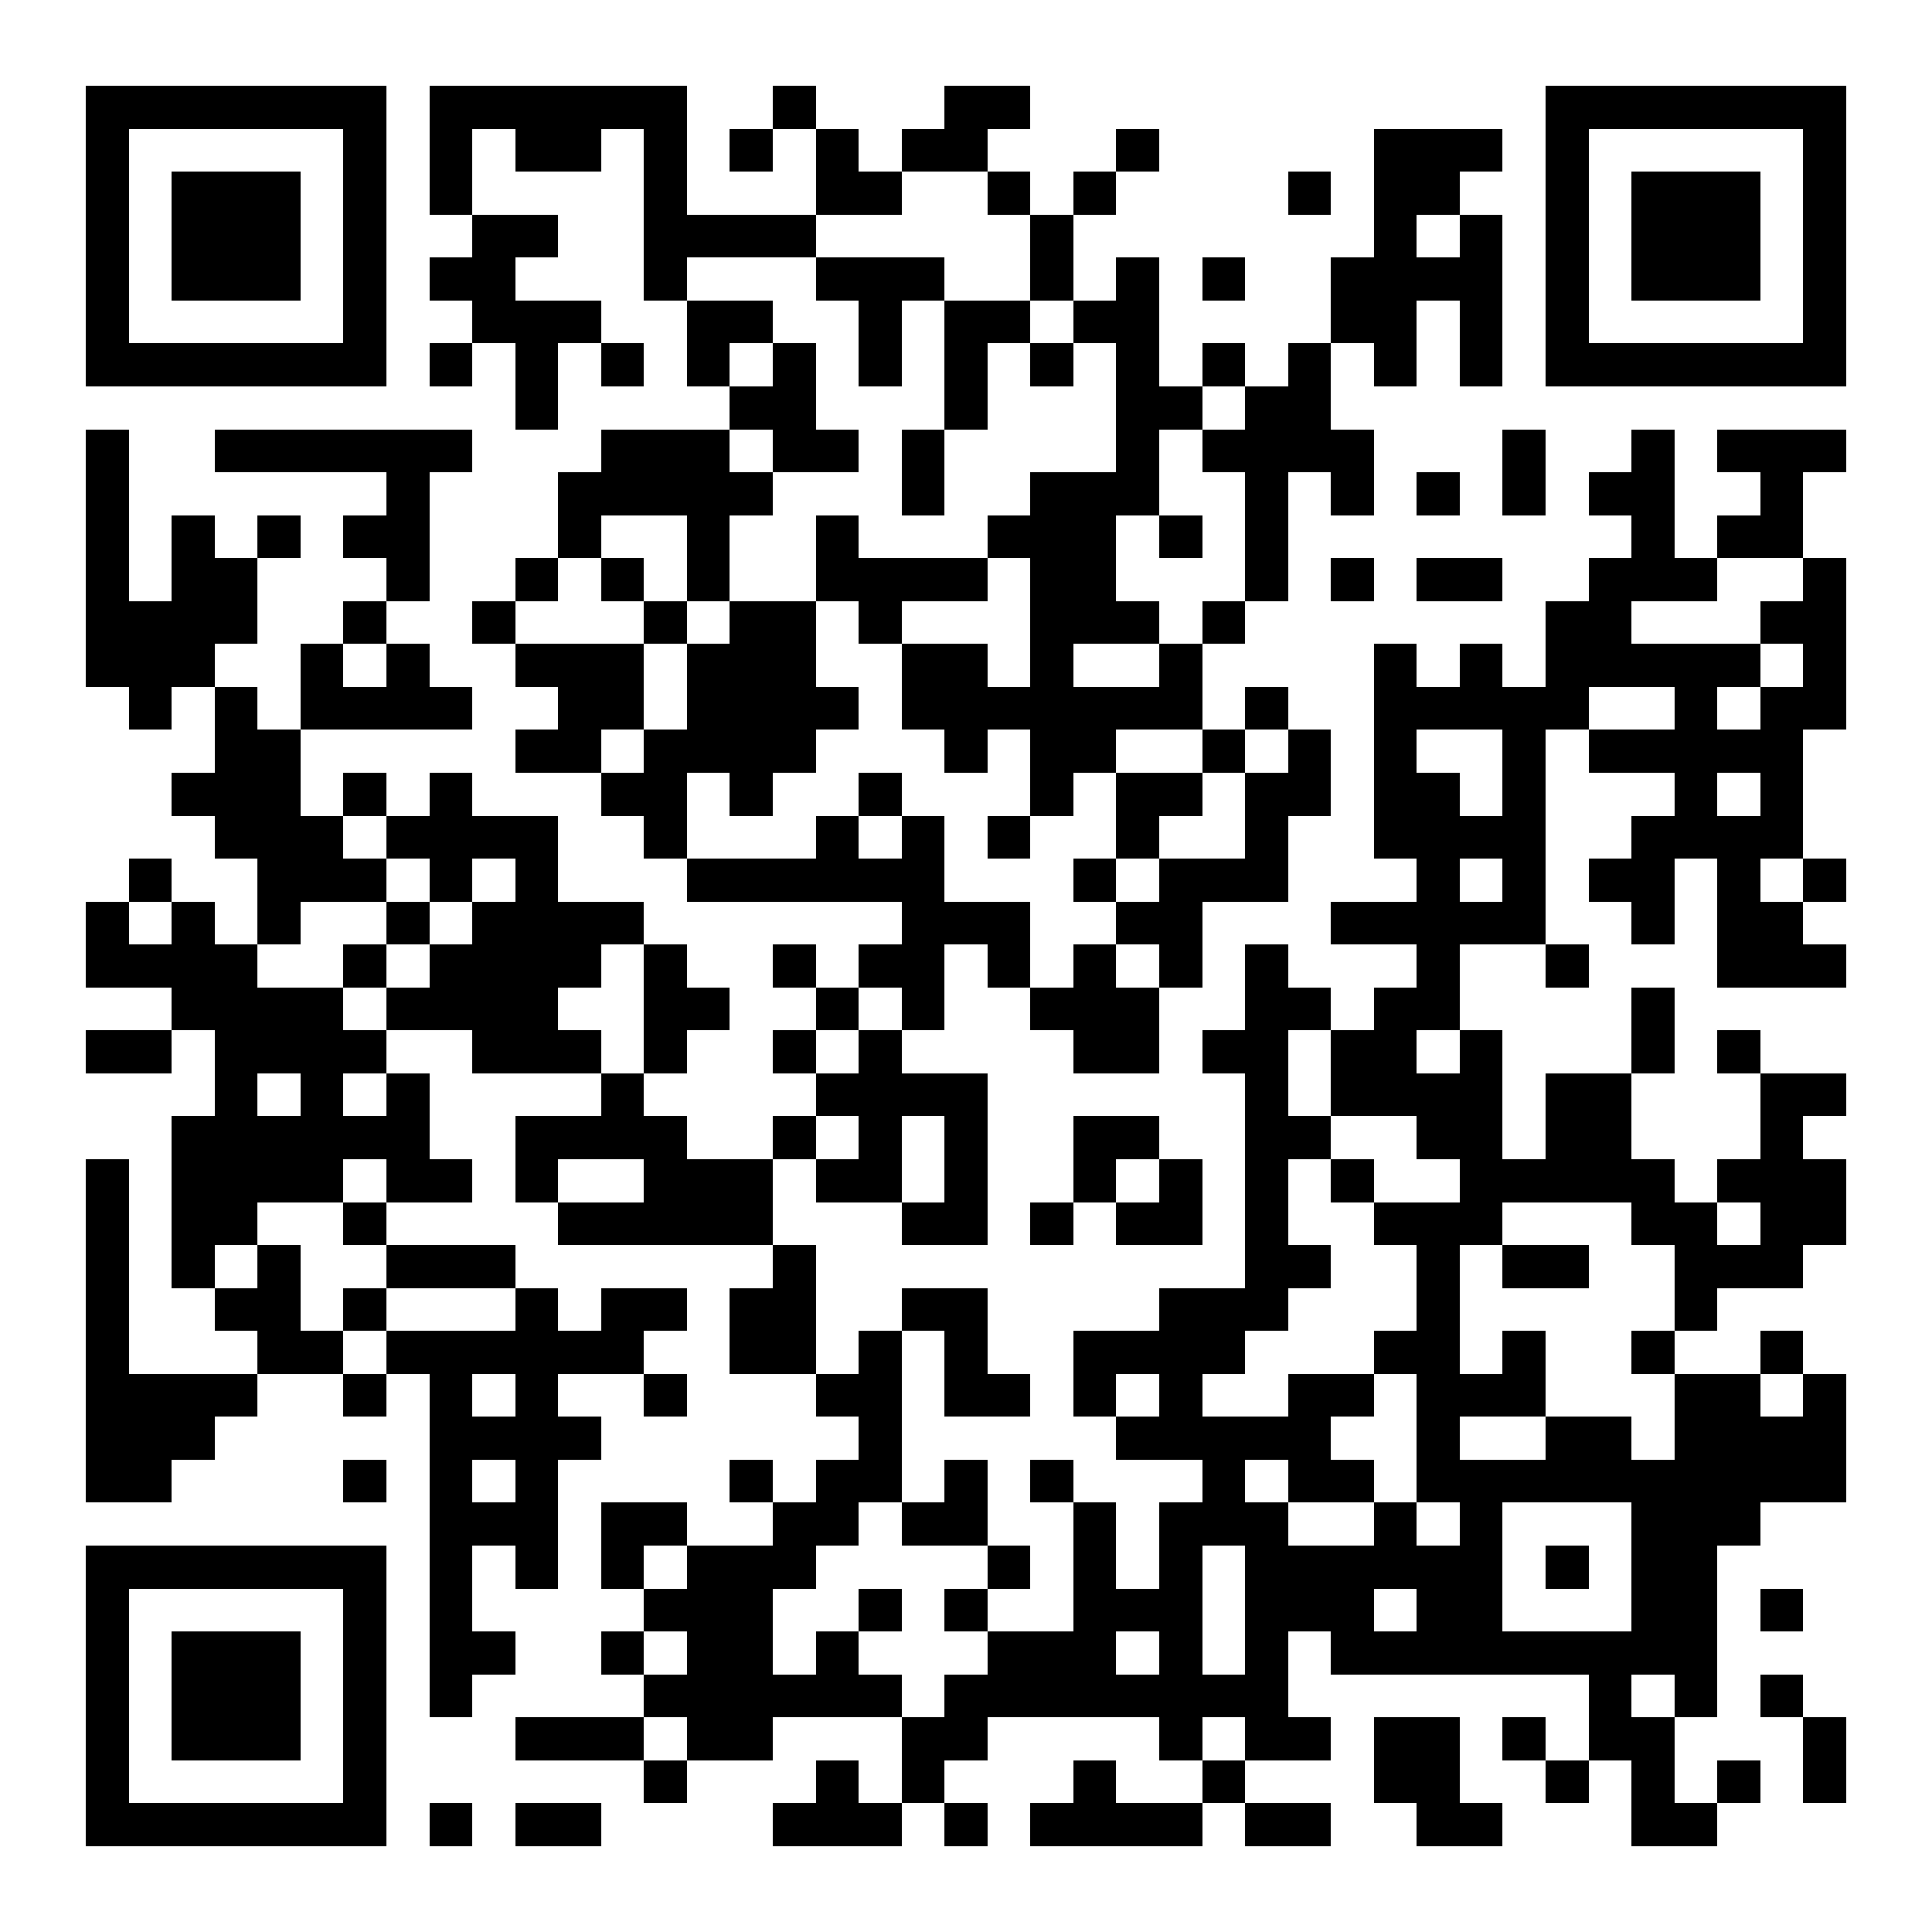
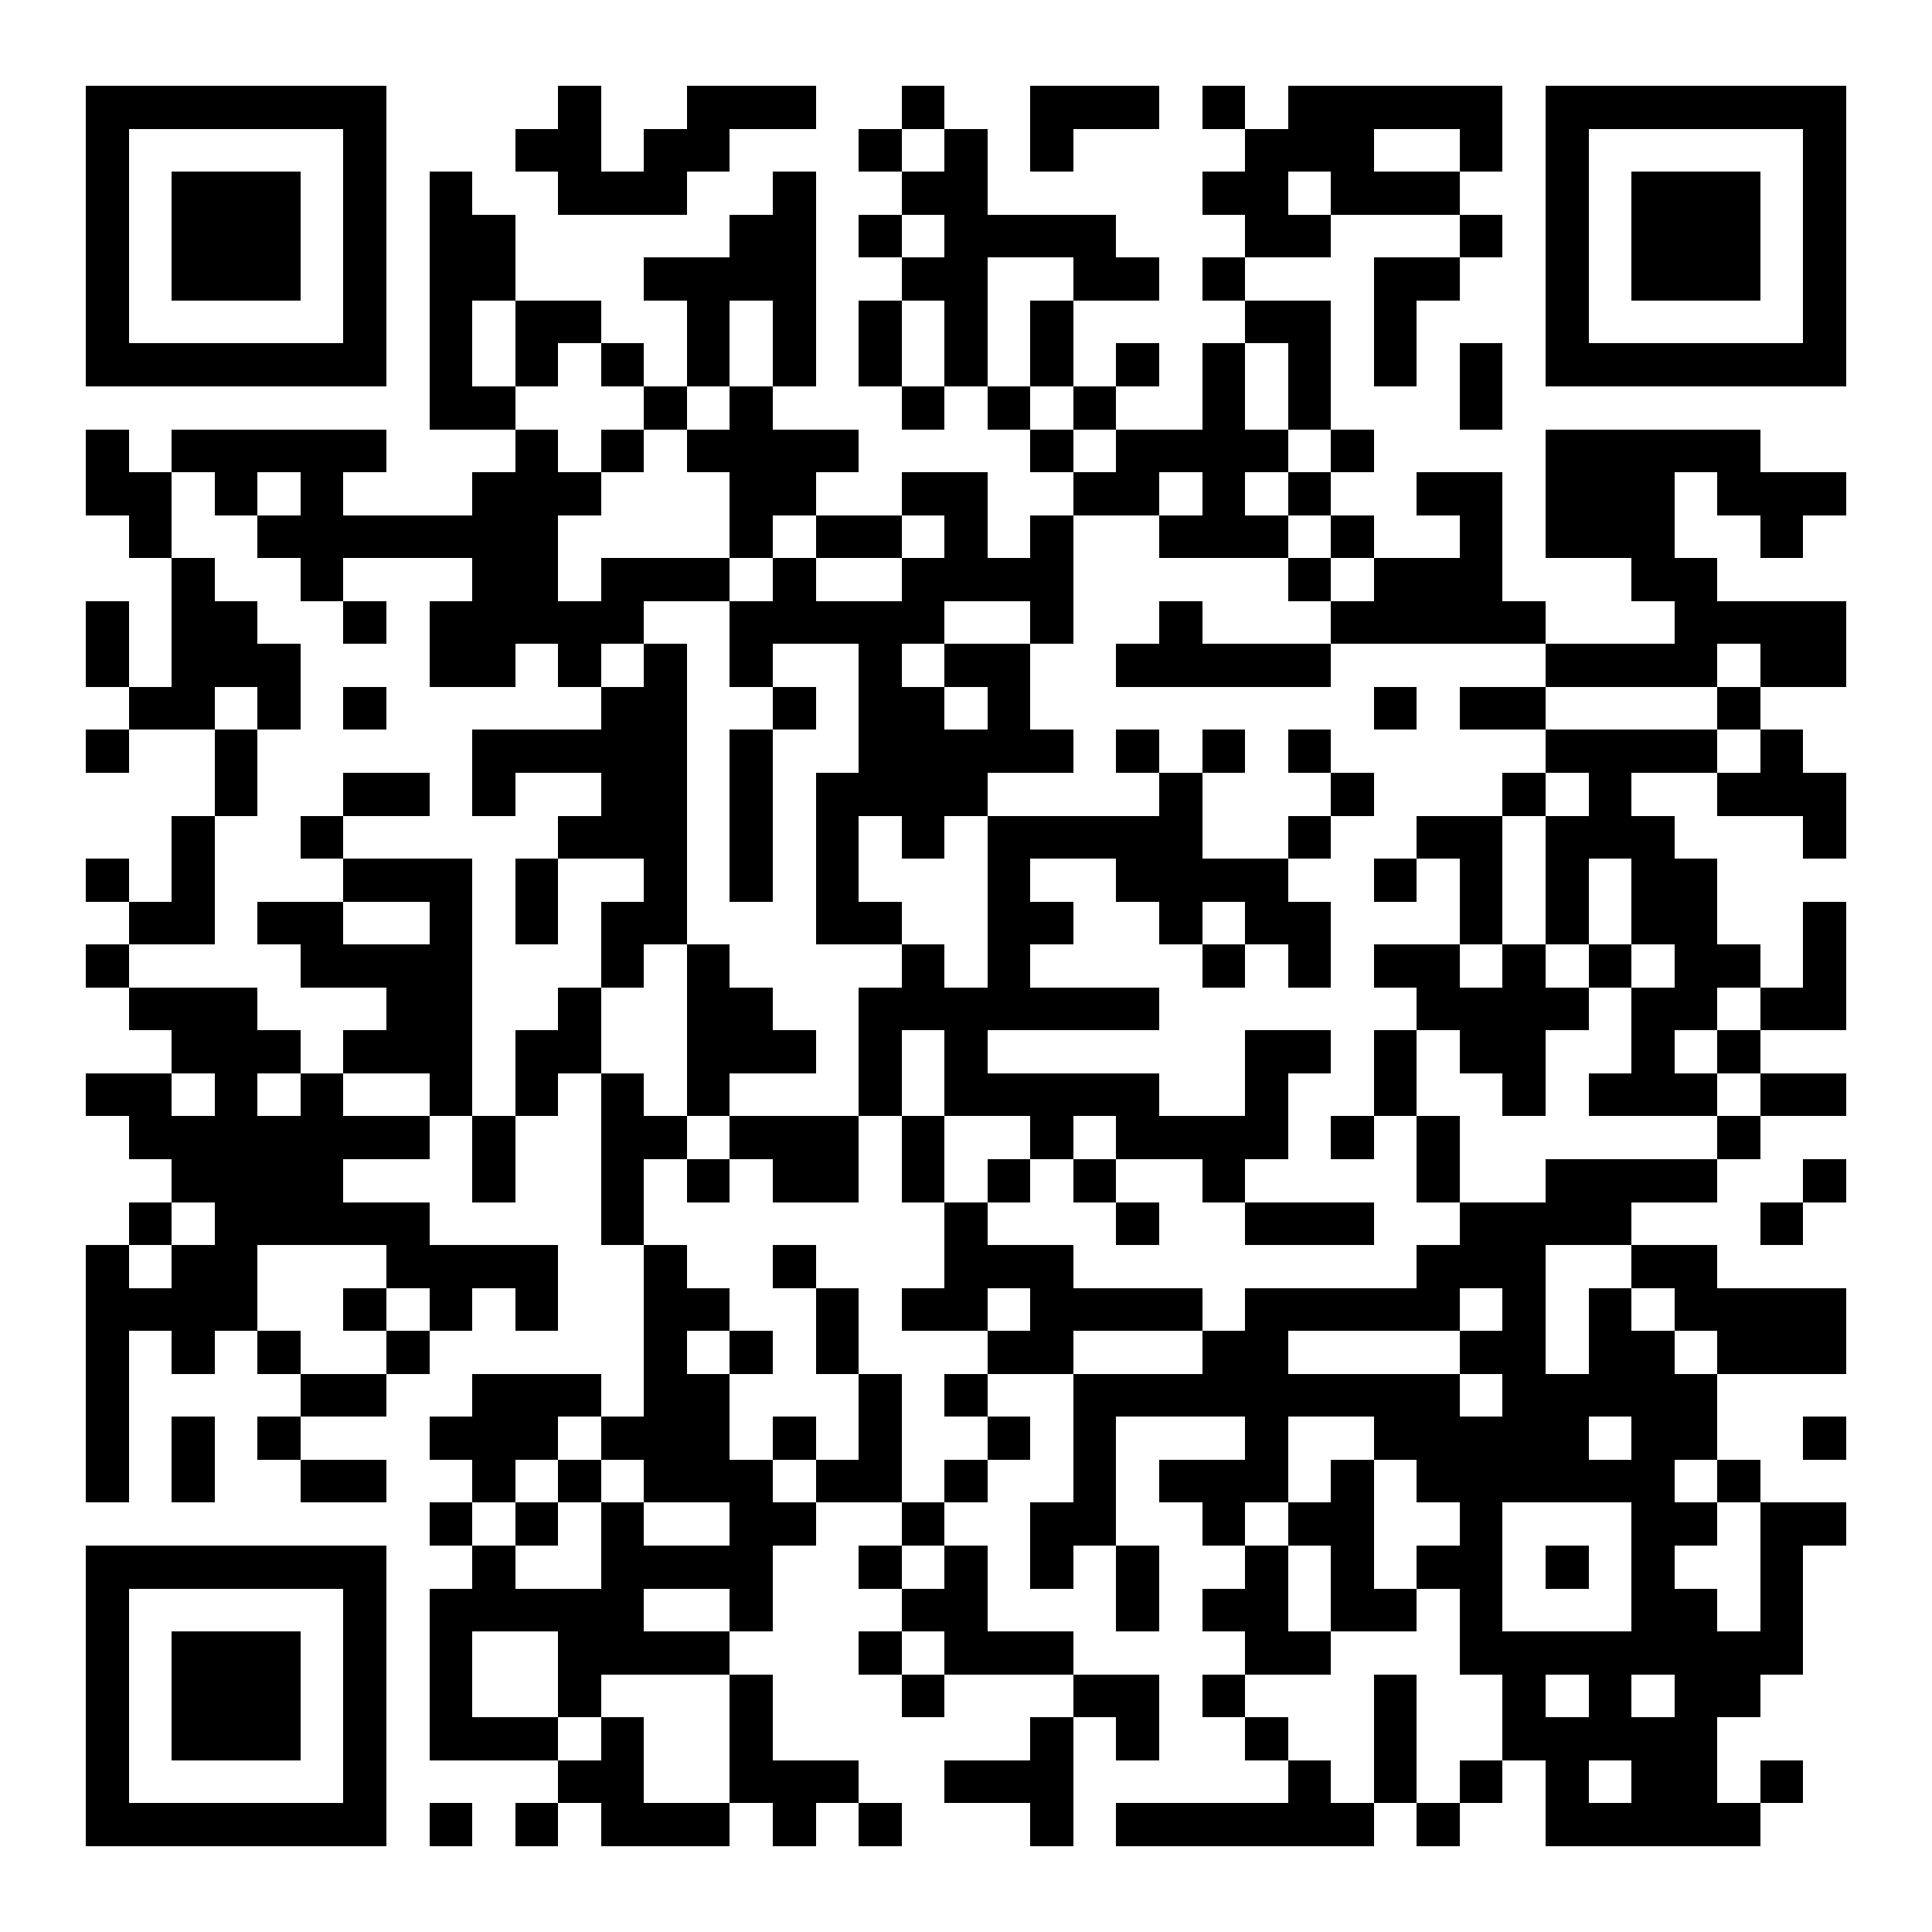
<svg xmlns="http://www.w3.org/2000/svg" viewBox="0 0 45 45" shape-rendering="crispEdges">
  <rect width="45" height="45" fill="#fff" />
-   <path d="M2,2h1v1h-1zM3,2h1v1h-1zM4,2h1v1h-1zM5,2h1v1h-1zM6,2h1v1h-1zM7,2h1v1h-1zM8,2h1v1h-1zM10,2h1v1h-1zM11,2h1v1h-1zM12,2h1v1h-1zM13,2h1v1h-1zM14,2h1v1h-1zM15,2h1v1h-1zM18,2h1v1h-1zM22,2h1v1h-1zM23,2h1v1h-1zM36,2h1v1h-1zM37,2h1v1h-1zM38,2h1v1h-1zM39,2h1v1h-1zM40,2h1v1h-1zM41,2h1v1h-1zM42,2h1v1h-1zM2,3h1v1h-1zM8,3h1v1h-1zM10,3h1v1h-1zM12,3h1v1h-1zM13,3h1v1h-1zM15,3h1v1h-1zM17,3h1v1h-1zM19,3h1v1h-1zM21,3h1v1h-1zM22,3h1v1h-1zM26,3h1v1h-1zM32,3h1v1h-1zM33,3h1v1h-1zM34,3h1v1h-1zM36,3h1v1h-1zM42,3h1v1h-1zM2,4h1v1h-1zM4,4h1v1h-1zM5,4h1v1h-1zM6,4h1v1h-1zM8,4h1v1h-1zM10,4h1v1h-1zM15,4h1v1h-1zM19,4h1v1h-1zM20,4h1v1h-1zM23,4h1v1h-1zM25,4h1v1h-1zM30,4h1v1h-1zM32,4h1v1h-1zM33,4h1v1h-1zM36,4h1v1h-1zM38,4h1v1h-1zM39,4h1v1h-1zM40,4h1v1h-1zM42,4h1v1h-1zM2,5h1v1h-1zM4,5h1v1h-1zM5,5h1v1h-1zM6,5h1v1h-1zM8,5h1v1h-1zM11,5h1v1h-1zM12,5h1v1h-1zM15,5h1v1h-1zM16,5h1v1h-1zM17,5h1v1h-1zM18,5h1v1h-1zM24,5h1v1h-1zM32,5h1v1h-1zM34,5h1v1h-1zM36,5h1v1h-1zM38,5h1v1h-1zM39,5h1v1h-1zM40,5h1v1h-1zM42,5h1v1h-1zM2,6h1v1h-1zM4,6h1v1h-1zM5,6h1v1h-1zM6,6h1v1h-1zM8,6h1v1h-1zM10,6h1v1h-1zM11,6h1v1h-1zM15,6h1v1h-1zM19,6h1v1h-1zM20,6h1v1h-1zM21,6h1v1h-1zM24,6h1v1h-1zM26,6h1v1h-1zM28,6h1v1h-1zM31,6h1v1h-1zM32,6h1v1h-1zM33,6h1v1h-1zM34,6h1v1h-1zM36,6h1v1h-1zM38,6h1v1h-1zM39,6h1v1h-1zM40,6h1v1h-1zM42,6h1v1h-1zM2,7h1v1h-1zM8,7h1v1h-1zM11,7h1v1h-1zM12,7h1v1h-1zM13,7h1v1h-1zM16,7h1v1h-1zM17,7h1v1h-1zM20,7h1v1h-1zM22,7h1v1h-1zM23,7h1v1h-1zM25,7h1v1h-1zM26,7h1v1h-1zM31,7h1v1h-1zM32,7h1v1h-1zM34,7h1v1h-1zM36,7h1v1h-1zM42,7h1v1h-1zM2,8h1v1h-1zM3,8h1v1h-1zM4,8h1v1h-1zM5,8h1v1h-1zM6,8h1v1h-1zM7,8h1v1h-1zM8,8h1v1h-1zM10,8h1v1h-1zM12,8h1v1h-1zM14,8h1v1h-1zM16,8h1v1h-1zM18,8h1v1h-1zM20,8h1v1h-1zM22,8h1v1h-1zM24,8h1v1h-1zM26,8h1v1h-1zM28,8h1v1h-1zM30,8h1v1h-1zM32,8h1v1h-1zM34,8h1v1h-1zM36,8h1v1h-1zM37,8h1v1h-1zM38,8h1v1h-1zM39,8h1v1h-1zM40,8h1v1h-1zM41,8h1v1h-1zM42,8h1v1h-1zM12,9h1v1h-1zM17,9h1v1h-1zM18,9h1v1h-1zM22,9h1v1h-1zM26,9h1v1h-1zM27,9h1v1h-1zM29,9h1v1h-1zM30,9h1v1h-1zM2,10h1v1h-1zM5,10h1v1h-1zM6,10h1v1h-1zM7,10h1v1h-1zM8,10h1v1h-1zM9,10h1v1h-1zM10,10h1v1h-1zM14,10h1v1h-1zM15,10h1v1h-1zM16,10h1v1h-1zM18,10h1v1h-1zM19,10h1v1h-1zM21,10h1v1h-1zM26,10h1v1h-1zM28,10h1v1h-1zM29,10h1v1h-1zM30,10h1v1h-1zM31,10h1v1h-1zM35,10h1v1h-1zM38,10h1v1h-1zM40,10h1v1h-1zM41,10h1v1h-1zM42,10h1v1h-1zM2,11h1v1h-1zM9,11h1v1h-1zM13,11h1v1h-1zM14,11h1v1h-1zM15,11h1v1h-1zM16,11h1v1h-1zM17,11h1v1h-1zM21,11h1v1h-1zM24,11h1v1h-1zM25,11h1v1h-1zM26,11h1v1h-1zM29,11h1v1h-1zM31,11h1v1h-1zM33,11h1v1h-1zM35,11h1v1h-1zM37,11h1v1h-1zM38,11h1v1h-1zM41,11h1v1h-1zM2,12h1v1h-1zM4,12h1v1h-1zM6,12h1v1h-1zM8,12h1v1h-1zM9,12h1v1h-1zM13,12h1v1h-1zM16,12h1v1h-1zM19,12h1v1h-1zM23,12h1v1h-1zM24,12h1v1h-1zM25,12h1v1h-1zM27,12h1v1h-1zM29,12h1v1h-1zM38,12h1v1h-1zM40,12h1v1h-1zM41,12h1v1h-1zM2,13h1v1h-1zM4,13h1v1h-1zM5,13h1v1h-1zM9,13h1v1h-1zM12,13h1v1h-1zM14,13h1v1h-1zM16,13h1v1h-1zM19,13h1v1h-1zM20,13h1v1h-1zM21,13h1v1h-1zM22,13h1v1h-1zM24,13h1v1h-1zM25,13h1v1h-1zM29,13h1v1h-1zM31,13h1v1h-1zM33,13h1v1h-1zM34,13h1v1h-1zM37,13h1v1h-1zM38,13h1v1h-1zM39,13h1v1h-1zM42,13h1v1h-1zM2,14h1v1h-1zM3,14h1v1h-1zM4,14h1v1h-1zM5,14h1v1h-1zM8,14h1v1h-1zM11,14h1v1h-1zM15,14h1v1h-1zM17,14h1v1h-1zM18,14h1v1h-1zM20,14h1v1h-1zM24,14h1v1h-1zM25,14h1v1h-1zM26,14h1v1h-1zM28,14h1v1h-1zM36,14h1v1h-1zM37,14h1v1h-1zM41,14h1v1h-1zM42,14h1v1h-1zM2,15h1v1h-1zM3,15h1v1h-1zM4,15h1v1h-1zM7,15h1v1h-1zM9,15h1v1h-1zM12,15h1v1h-1zM13,15h1v1h-1zM14,15h1v1h-1zM16,15h1v1h-1zM17,15h1v1h-1zM18,15h1v1h-1zM21,15h1v1h-1zM22,15h1v1h-1zM24,15h1v1h-1zM27,15h1v1h-1zM32,15h1v1h-1zM34,15h1v1h-1zM36,15h1v1h-1zM37,15h1v1h-1zM38,15h1v1h-1zM39,15h1v1h-1zM40,15h1v1h-1zM42,15h1v1h-1zM3,16h1v1h-1zM5,16h1v1h-1zM7,16h1v1h-1zM8,16h1v1h-1zM9,16h1v1h-1zM10,16h1v1h-1zM13,16h1v1h-1zM14,16h1v1h-1zM16,16h1v1h-1zM17,16h1v1h-1zM18,16h1v1h-1zM19,16h1v1h-1zM21,16h1v1h-1zM22,16h1v1h-1zM23,16h1v1h-1zM24,16h1v1h-1zM25,16h1v1h-1zM26,16h1v1h-1zM27,16h1v1h-1zM29,16h1v1h-1zM32,16h1v1h-1zM33,16h1v1h-1zM34,16h1v1h-1zM35,16h1v1h-1zM36,16h1v1h-1zM39,16h1v1h-1zM41,16h1v1h-1zM42,16h1v1h-1zM5,17h1v1h-1zM6,17h1v1h-1zM12,17h1v1h-1zM13,17h1v1h-1zM15,17h1v1h-1zM16,17h1v1h-1zM17,17h1v1h-1zM18,17h1v1h-1zM22,17h1v1h-1zM24,17h1v1h-1zM25,17h1v1h-1zM28,17h1v1h-1zM30,17h1v1h-1zM32,17h1v1h-1zM35,17h1v1h-1zM37,17h1v1h-1zM38,17h1v1h-1zM39,17h1v1h-1zM40,17h1v1h-1zM41,17h1v1h-1zM4,18h1v1h-1zM5,18h1v1h-1zM6,18h1v1h-1zM8,18h1v1h-1zM10,18h1v1h-1zM14,18h1v1h-1zM15,18h1v1h-1zM17,18h1v1h-1zM20,18h1v1h-1zM24,18h1v1h-1zM26,18h1v1h-1zM27,18h1v1h-1zM29,18h1v1h-1zM30,18h1v1h-1zM32,18h1v1h-1zM33,18h1v1h-1zM35,18h1v1h-1zM39,18h1v1h-1zM41,18h1v1h-1zM5,19h1v1h-1zM6,19h1v1h-1zM7,19h1v1h-1zM9,19h1v1h-1zM10,19h1v1h-1zM11,19h1v1h-1zM12,19h1v1h-1zM15,19h1v1h-1zM19,19h1v1h-1zM21,19h1v1h-1zM23,19h1v1h-1zM26,19h1v1h-1zM29,19h1v1h-1zM32,19h1v1h-1zM33,19h1v1h-1zM34,19h1v1h-1zM35,19h1v1h-1zM38,19h1v1h-1zM39,19h1v1h-1zM40,19h1v1h-1zM41,19h1v1h-1zM3,20h1v1h-1zM6,20h1v1h-1zM7,20h1v1h-1zM8,20h1v1h-1zM10,20h1v1h-1zM12,20h1v1h-1zM16,20h1v1h-1zM17,20h1v1h-1zM18,20h1v1h-1zM19,20h1v1h-1zM20,20h1v1h-1zM21,20h1v1h-1zM25,20h1v1h-1zM27,20h1v1h-1zM28,20h1v1h-1zM29,20h1v1h-1zM33,20h1v1h-1zM35,20h1v1h-1zM37,20h1v1h-1zM38,20h1v1h-1zM40,20h1v1h-1zM42,20h1v1h-1zM2,21h1v1h-1zM4,21h1v1h-1zM6,21h1v1h-1zM9,21h1v1h-1zM11,21h1v1h-1zM12,21h1v1h-1zM13,21h1v1h-1zM14,21h1v1h-1zM21,21h1v1h-1zM22,21h1v1h-1zM23,21h1v1h-1zM26,21h1v1h-1zM27,21h1v1h-1zM31,21h1v1h-1zM32,21h1v1h-1zM33,21h1v1h-1zM34,21h1v1h-1zM35,21h1v1h-1zM38,21h1v1h-1zM40,21h1v1h-1zM41,21h1v1h-1zM2,22h1v1h-1zM3,22h1v1h-1zM4,22h1v1h-1zM5,22h1v1h-1zM8,22h1v1h-1zM10,22h1v1h-1zM11,22h1v1h-1zM12,22h1v1h-1zM13,22h1v1h-1zM15,22h1v1h-1zM18,22h1v1h-1zM20,22h1v1h-1zM21,22h1v1h-1zM23,22h1v1h-1zM25,22h1v1h-1zM27,22h1v1h-1zM29,22h1v1h-1zM33,22h1v1h-1zM36,22h1v1h-1zM40,22h1v1h-1zM41,22h1v1h-1zM42,22h1v1h-1zM4,23h1v1h-1zM5,23h1v1h-1zM6,23h1v1h-1zM7,23h1v1h-1zM9,23h1v1h-1zM10,23h1v1h-1zM11,23h1v1h-1zM12,23h1v1h-1zM15,23h1v1h-1zM16,23h1v1h-1zM19,23h1v1h-1zM21,23h1v1h-1zM24,23h1v1h-1zM25,23h1v1h-1zM26,23h1v1h-1zM29,23h1v1h-1zM30,23h1v1h-1zM32,23h1v1h-1zM33,23h1v1h-1zM38,23h1v1h-1zM2,24h1v1h-1zM3,24h1v1h-1zM5,24h1v1h-1zM6,24h1v1h-1zM7,24h1v1h-1zM8,24h1v1h-1zM11,24h1v1h-1zM12,24h1v1h-1zM13,24h1v1h-1zM15,24h1v1h-1zM18,24h1v1h-1zM20,24h1v1h-1zM25,24h1v1h-1zM26,24h1v1h-1zM28,24h1v1h-1zM29,24h1v1h-1zM31,24h1v1h-1zM32,24h1v1h-1zM34,24h1v1h-1zM38,24h1v1h-1zM40,24h1v1h-1zM5,25h1v1h-1zM7,25h1v1h-1zM9,25h1v1h-1zM14,25h1v1h-1zM19,25h1v1h-1zM20,25h1v1h-1zM21,25h1v1h-1zM22,25h1v1h-1zM29,25h1v1h-1zM31,25h1v1h-1zM32,25h1v1h-1zM33,25h1v1h-1zM34,25h1v1h-1zM36,25h1v1h-1zM37,25h1v1h-1zM41,25h1v1h-1zM42,25h1v1h-1zM4,26h1v1h-1zM5,26h1v1h-1zM6,26h1v1h-1zM7,26h1v1h-1zM8,26h1v1h-1zM9,26h1v1h-1zM12,26h1v1h-1zM13,26h1v1h-1zM14,26h1v1h-1zM15,26h1v1h-1zM18,26h1v1h-1zM20,26h1v1h-1zM22,26h1v1h-1zM25,26h1v1h-1zM26,26h1v1h-1zM29,26h1v1h-1zM30,26h1v1h-1zM33,26h1v1h-1zM34,26h1v1h-1zM36,26h1v1h-1zM37,26h1v1h-1zM41,26h1v1h-1zM2,27h1v1h-1zM4,27h1v1h-1zM5,27h1v1h-1zM6,27h1v1h-1zM7,27h1v1h-1zM9,27h1v1h-1zM10,27h1v1h-1zM12,27h1v1h-1zM15,27h1v1h-1zM16,27h1v1h-1zM17,27h1v1h-1zM19,27h1v1h-1zM20,27h1v1h-1zM22,27h1v1h-1zM25,27h1v1h-1zM27,27h1v1h-1zM29,27h1v1h-1zM31,27h1v1h-1zM34,27h1v1h-1zM35,27h1v1h-1zM36,27h1v1h-1zM37,27h1v1h-1zM38,27h1v1h-1zM40,27h1v1h-1zM41,27h1v1h-1zM42,27h1v1h-1zM2,28h1v1h-1zM4,28h1v1h-1zM5,28h1v1h-1zM8,28h1v1h-1zM13,28h1v1h-1zM14,28h1v1h-1zM15,28h1v1h-1zM16,28h1v1h-1zM17,28h1v1h-1zM21,28h1v1h-1zM22,28h1v1h-1zM24,28h1v1h-1zM26,28h1v1h-1zM27,28h1v1h-1zM29,28h1v1h-1zM32,28h1v1h-1zM33,28h1v1h-1zM34,28h1v1h-1zM38,28h1v1h-1zM39,28h1v1h-1zM41,28h1v1h-1zM42,28h1v1h-1zM2,29h1v1h-1zM4,29h1v1h-1zM6,29h1v1h-1zM9,29h1v1h-1zM10,29h1v1h-1zM11,29h1v1h-1zM18,29h1v1h-1zM29,29h1v1h-1zM30,29h1v1h-1zM33,29h1v1h-1zM35,29h1v1h-1zM36,29h1v1h-1zM39,29h1v1h-1zM40,29h1v1h-1zM41,29h1v1h-1zM2,30h1v1h-1zM5,30h1v1h-1zM6,30h1v1h-1zM8,30h1v1h-1zM12,30h1v1h-1zM14,30h1v1h-1zM15,30h1v1h-1zM17,30h1v1h-1zM18,30h1v1h-1zM21,30h1v1h-1zM22,30h1v1h-1zM27,30h1v1h-1zM28,30h1v1h-1zM29,30h1v1h-1zM33,30h1v1h-1zM39,30h1v1h-1zM2,31h1v1h-1zM6,31h1v1h-1zM7,31h1v1h-1zM9,31h1v1h-1zM10,31h1v1h-1zM11,31h1v1h-1zM12,31h1v1h-1zM13,31h1v1h-1zM14,31h1v1h-1zM17,31h1v1h-1zM18,31h1v1h-1zM20,31h1v1h-1zM22,31h1v1h-1zM25,31h1v1h-1zM26,31h1v1h-1zM27,31h1v1h-1zM28,31h1v1h-1zM32,31h1v1h-1zM33,31h1v1h-1zM35,31h1v1h-1zM38,31h1v1h-1zM41,31h1v1h-1zM2,32h1v1h-1zM3,32h1v1h-1zM4,32h1v1h-1zM5,32h1v1h-1zM8,32h1v1h-1zM10,32h1v1h-1zM12,32h1v1h-1zM15,32h1v1h-1zM19,32h1v1h-1zM20,32h1v1h-1zM22,32h1v1h-1zM23,32h1v1h-1zM25,32h1v1h-1zM27,32h1v1h-1zM30,32h1v1h-1zM31,32h1v1h-1zM33,32h1v1h-1zM34,32h1v1h-1zM35,32h1v1h-1zM39,32h1v1h-1zM40,32h1v1h-1zM42,32h1v1h-1zM2,33h1v1h-1zM3,33h1v1h-1zM4,33h1v1h-1zM10,33h1v1h-1zM11,33h1v1h-1zM12,33h1v1h-1zM13,33h1v1h-1zM20,33h1v1h-1zM26,33h1v1h-1zM27,33h1v1h-1zM28,33h1v1h-1zM29,33h1v1h-1zM30,33h1v1h-1zM33,33h1v1h-1zM36,33h1v1h-1zM37,33h1v1h-1zM39,33h1v1h-1zM40,33h1v1h-1zM41,33h1v1h-1zM42,33h1v1h-1zM2,34h1v1h-1zM3,34h1v1h-1zM8,34h1v1h-1zM10,34h1v1h-1zM12,34h1v1h-1zM17,34h1v1h-1zM19,34h1v1h-1zM20,34h1v1h-1zM22,34h1v1h-1zM24,34h1v1h-1zM28,34h1v1h-1zM30,34h1v1h-1zM31,34h1v1h-1zM33,34h1v1h-1zM34,34h1v1h-1zM35,34h1v1h-1zM36,34h1v1h-1zM37,34h1v1h-1zM38,34h1v1h-1zM39,34h1v1h-1zM40,34h1v1h-1zM41,34h1v1h-1zM42,34h1v1h-1zM10,35h1v1h-1zM11,35h1v1h-1zM12,35h1v1h-1zM14,35h1v1h-1zM15,35h1v1h-1zM18,35h1v1h-1zM19,35h1v1h-1zM21,35h1v1h-1zM22,35h1v1h-1zM25,35h1v1h-1zM27,35h1v1h-1zM28,35h1v1h-1zM29,35h1v1h-1zM32,35h1v1h-1zM34,35h1v1h-1zM38,35h1v1h-1zM39,35h1v1h-1zM40,35h1v1h-1zM2,36h1v1h-1zM3,36h1v1h-1zM4,36h1v1h-1zM5,36h1v1h-1zM6,36h1v1h-1zM7,36h1v1h-1zM8,36h1v1h-1zM10,36h1v1h-1zM12,36h1v1h-1zM14,36h1v1h-1zM16,36h1v1h-1zM17,36h1v1h-1zM18,36h1v1h-1zM23,36h1v1h-1zM25,36h1v1h-1zM27,36h1v1h-1zM29,36h1v1h-1zM30,36h1v1h-1zM31,36h1v1h-1zM32,36h1v1h-1zM33,36h1v1h-1zM34,36h1v1h-1zM36,36h1v1h-1zM38,36h1v1h-1zM39,36h1v1h-1zM2,37h1v1h-1zM8,37h1v1h-1zM10,37h1v1h-1zM15,37h1v1h-1zM16,37h1v1h-1zM17,37h1v1h-1zM20,37h1v1h-1zM22,37h1v1h-1zM25,37h1v1h-1zM26,37h1v1h-1zM27,37h1v1h-1zM29,37h1v1h-1zM30,37h1v1h-1zM31,37h1v1h-1zM33,37h1v1h-1zM34,37h1v1h-1zM38,37h1v1h-1zM39,37h1v1h-1zM41,37h1v1h-1zM2,38h1v1h-1zM4,38h1v1h-1zM5,38h1v1h-1zM6,38h1v1h-1zM8,38h1v1h-1zM10,38h1v1h-1zM11,38h1v1h-1zM14,38h1v1h-1zM16,38h1v1h-1zM17,38h1v1h-1zM19,38h1v1h-1zM23,38h1v1h-1zM24,38h1v1h-1zM25,38h1v1h-1zM27,38h1v1h-1zM29,38h1v1h-1zM31,38h1v1h-1zM32,38h1v1h-1zM33,38h1v1h-1zM34,38h1v1h-1zM35,38h1v1h-1zM36,38h1v1h-1zM37,38h1v1h-1zM38,38h1v1h-1zM39,38h1v1h-1zM2,39h1v1h-1zM4,39h1v1h-1zM5,39h1v1h-1zM6,39h1v1h-1zM8,39h1v1h-1zM10,39h1v1h-1zM15,39h1v1h-1zM16,39h1v1h-1zM17,39h1v1h-1zM18,39h1v1h-1zM19,39h1v1h-1zM20,39h1v1h-1zM22,39h1v1h-1zM23,39h1v1h-1zM24,39h1v1h-1zM25,39h1v1h-1zM26,39h1v1h-1zM27,39h1v1h-1zM28,39h1v1h-1zM29,39h1v1h-1zM37,39h1v1h-1zM39,39h1v1h-1zM41,39h1v1h-1zM2,40h1v1h-1zM4,40h1v1h-1zM5,40h1v1h-1zM6,40h1v1h-1zM8,40h1v1h-1zM12,40h1v1h-1zM13,40h1v1h-1zM14,40h1v1h-1zM16,40h1v1h-1zM17,40h1v1h-1zM21,40h1v1h-1zM22,40h1v1h-1zM27,40h1v1h-1zM29,40h1v1h-1zM30,40h1v1h-1zM32,40h1v1h-1zM33,40h1v1h-1zM35,40h1v1h-1zM37,40h1v1h-1zM38,40h1v1h-1zM42,40h1v1h-1zM2,41h1v1h-1zM8,41h1v1h-1zM15,41h1v1h-1zM19,41h1v1h-1zM21,41h1v1h-1zM25,41h1v1h-1zM28,41h1v1h-1zM32,41h1v1h-1zM33,41h1v1h-1zM36,41h1v1h-1zM38,41h1v1h-1zM40,41h1v1h-1zM42,41h1v1h-1zM2,42h1v1h-1zM3,42h1v1h-1zM4,42h1v1h-1zM5,42h1v1h-1zM6,42h1v1h-1zM7,42h1v1h-1zM8,42h1v1h-1zM10,42h1v1h-1zM12,42h1v1h-1zM13,42h1v1h-1zM18,42h1v1h-1zM19,42h1v1h-1zM20,42h1v1h-1zM22,42h1v1h-1zM24,42h1v1h-1zM25,42h1v1h-1zM26,42h1v1h-1zM27,42h1v1h-1zM29,42h1v1h-1zM30,42h1v1h-1zM33,42h1v1h-1zM34,42h1v1h-1zM38,42h1v1h-1zM39,42h1v1h-1z" fill="#000" />
+   <path d="M2,2h1v1h-1zM3,2h1v1h-1zM4,2h1v1h-1zM5,2h1v1h-1zM6,2h1v1h-1zM7,2h1v1h-1zM8,2h1v1h-1zM13,2h1v1h-1zM16,2h1v1h-1zM17,2h1v1h-1zM18,2h1v1h-1zM21,2h1v1h-1zM24,2h1v1h-1zM25,2h1v1h-1zM26,2h1v1h-1zM28,2h1v1h-1zM30,2h1v1h-1zM31,2h1v1h-1zM32,2h1v1h-1zM33,2h1v1h-1zM34,2h1v1h-1zM36,2h1v1h-1zM37,2h1v1h-1zM38,2h1v1h-1zM39,2h1v1h-1zM40,2h1v1h-1zM41,2h1v1h-1zM42,2h1v1h-1zM2,3h1v1h-1zM8,3h1v1h-1zM12,3h1v1h-1zM13,3h1v1h-1zM15,3h1v1h-1zM16,3h1v1h-1zM20,3h1v1h-1zM22,3h1v1h-1zM24,3h1v1h-1zM29,3h1v1h-1zM30,3h1v1h-1zM31,3h1v1h-1zM34,3h1v1h-1zM36,3h1v1h-1zM42,3h1v1h-1zM2,4h1v1h-1zM4,4h1v1h-1zM5,4h1v1h-1zM6,4h1v1h-1zM8,4h1v1h-1zM10,4h1v1h-1zM13,4h1v1h-1zM14,4h1v1h-1zM15,4h1v1h-1zM18,4h1v1h-1zM21,4h1v1h-1zM22,4h1v1h-1zM28,4h1v1h-1zM29,4h1v1h-1zM31,4h1v1h-1zM32,4h1v1h-1zM33,4h1v1h-1zM36,4h1v1h-1zM38,4h1v1h-1zM39,4h1v1h-1zM40,4h1v1h-1zM42,4h1v1h-1zM2,5h1v1h-1zM4,5h1v1h-1zM5,5h1v1h-1zM6,5h1v1h-1zM8,5h1v1h-1zM10,5h1v1h-1zM11,5h1v1h-1zM17,5h1v1h-1zM18,5h1v1h-1zM20,5h1v1h-1zM22,5h1v1h-1zM23,5h1v1h-1zM24,5h1v1h-1zM25,5h1v1h-1zM29,5h1v1h-1zM30,5h1v1h-1zM34,5h1v1h-1zM36,5h1v1h-1zM38,5h1v1h-1zM39,5h1v1h-1zM40,5h1v1h-1zM42,5h1v1h-1zM2,6h1v1h-1zM4,6h1v1h-1zM5,6h1v1h-1zM6,6h1v1h-1zM8,6h1v1h-1zM10,6h1v1h-1zM11,6h1v1h-1zM15,6h1v1h-1zM16,6h1v1h-1zM17,6h1v1h-1zM18,6h1v1h-1zM21,6h1v1h-1zM22,6h1v1h-1zM25,6h1v1h-1zM26,6h1v1h-1zM28,6h1v1h-1zM32,6h1v1h-1zM33,6h1v1h-1zM36,6h1v1h-1zM38,6h1v1h-1zM39,6h1v1h-1zM40,6h1v1h-1zM42,6h1v1h-1zM2,7h1v1h-1zM8,7h1v1h-1zM10,7h1v1h-1zM12,7h1v1h-1zM13,7h1v1h-1zM16,7h1v1h-1zM18,7h1v1h-1zM20,7h1v1h-1zM22,7h1v1h-1zM24,7h1v1h-1zM29,7h1v1h-1zM30,7h1v1h-1zM32,7h1v1h-1zM36,7h1v1h-1zM42,7h1v1h-1zM2,8h1v1h-1zM3,8h1v1h-1zM4,8h1v1h-1zM5,8h1v1h-1zM6,8h1v1h-1zM7,8h1v1h-1zM8,8h1v1h-1zM10,8h1v1h-1zM12,8h1v1h-1zM14,8h1v1h-1zM16,8h1v1h-1zM18,8h1v1h-1zM20,8h1v1h-1zM22,8h1v1h-1zM24,8h1v1h-1zM26,8h1v1h-1zM28,8h1v1h-1zM30,8h1v1h-1zM32,8h1v1h-1zM34,8h1v1h-1zM36,8h1v1h-1zM37,8h1v1h-1zM38,8h1v1h-1zM39,8h1v1h-1zM40,8h1v1h-1zM41,8h1v1h-1zM42,8h1v1h-1zM10,9h1v1h-1zM11,9h1v1h-1zM15,9h1v1h-1zM17,9h1v1h-1zM21,9h1v1h-1zM23,9h1v1h-1zM25,9h1v1h-1zM28,9h1v1h-1zM30,9h1v1h-1zM34,9h1v1h-1zM2,10h1v1h-1zM4,10h1v1h-1zM5,10h1v1h-1zM6,10h1v1h-1zM7,10h1v1h-1zM8,10h1v1h-1zM12,10h1v1h-1zM14,10h1v1h-1zM16,10h1v1h-1zM17,10h1v1h-1zM18,10h1v1h-1zM19,10h1v1h-1zM24,10h1v1h-1zM26,10h1v1h-1zM27,10h1v1h-1zM28,10h1v1h-1zM29,10h1v1h-1zM31,10h1v1h-1zM36,10h1v1h-1zM37,10h1v1h-1zM38,10h1v1h-1zM39,10h1v1h-1zM40,10h1v1h-1zM2,11h1v1h-1zM3,11h1v1h-1zM5,11h1v1h-1zM7,11h1v1h-1zM11,11h1v1h-1zM12,11h1v1h-1zM13,11h1v1h-1zM17,11h1v1h-1zM18,11h1v1h-1zM21,11h1v1h-1zM22,11h1v1h-1zM25,11h1v1h-1zM26,11h1v1h-1zM28,11h1v1h-1zM30,11h1v1h-1zM33,11h1v1h-1zM34,11h1v1h-1zM36,11h1v1h-1zM37,11h1v1h-1zM38,11h1v1h-1zM40,11h1v1h-1zM41,11h1v1h-1zM42,11h1v1h-1zM3,12h1v1h-1zM6,12h1v1h-1zM7,12h1v1h-1zM8,12h1v1h-1zM9,12h1v1h-1zM10,12h1v1h-1zM11,12h1v1h-1zM12,12h1v1h-1zM17,12h1v1h-1zM19,12h1v1h-1zM20,12h1v1h-1zM22,12h1v1h-1zM24,12h1v1h-1zM27,12h1v1h-1zM28,12h1v1h-1zM29,12h1v1h-1zM31,12h1v1h-1zM34,12h1v1h-1zM36,12h1v1h-1zM37,12h1v1h-1zM38,12h1v1h-1zM41,12h1v1h-1zM4,13h1v1h-1zM7,13h1v1h-1zM11,13h1v1h-1zM12,13h1v1h-1zM14,13h1v1h-1zM15,13h1v1h-1zM16,13h1v1h-1zM18,13h1v1h-1zM21,13h1v1h-1zM22,13h1v1h-1zM23,13h1v1h-1zM24,13h1v1h-1zM30,13h1v1h-1zM32,13h1v1h-1zM33,13h1v1h-1zM34,13h1v1h-1zM38,13h1v1h-1zM39,13h1v1h-1zM2,14h1v1h-1zM4,14h1v1h-1zM5,14h1v1h-1zM8,14h1v1h-1zM10,14h1v1h-1zM11,14h1v1h-1zM12,14h1v1h-1zM13,14h1v1h-1zM14,14h1v1h-1zM17,14h1v1h-1zM18,14h1v1h-1zM19,14h1v1h-1zM20,14h1v1h-1zM21,14h1v1h-1zM24,14h1v1h-1zM27,14h1v1h-1zM31,14h1v1h-1zM32,14h1v1h-1zM33,14h1v1h-1zM34,14h1v1h-1zM35,14h1v1h-1zM39,14h1v1h-1zM40,14h1v1h-1zM41,14h1v1h-1zM42,14h1v1h-1zM2,15h1v1h-1zM4,15h1v1h-1zM5,15h1v1h-1zM6,15h1v1h-1zM10,15h1v1h-1zM11,15h1v1h-1zM13,15h1v1h-1zM15,15h1v1h-1zM17,15h1v1h-1zM20,15h1v1h-1zM22,15h1v1h-1zM23,15h1v1h-1zM26,15h1v1h-1zM27,15h1v1h-1zM28,15h1v1h-1zM29,15h1v1h-1zM30,15h1v1h-1zM36,15h1v1h-1zM37,15h1v1h-1zM38,15h1v1h-1zM39,15h1v1h-1zM41,15h1v1h-1zM42,15h1v1h-1zM3,16h1v1h-1zM4,16h1v1h-1zM6,16h1v1h-1zM8,16h1v1h-1zM14,16h1v1h-1zM15,16h1v1h-1zM18,16h1v1h-1zM20,16h1v1h-1zM21,16h1v1h-1zM23,16h1v1h-1zM32,16h1v1h-1zM34,16h1v1h-1zM35,16h1v1h-1zM40,16h1v1h-1zM2,17h1v1h-1zM5,17h1v1h-1zM11,17h1v1h-1zM12,17h1v1h-1zM13,17h1v1h-1zM14,17h1v1h-1zM15,17h1v1h-1zM17,17h1v1h-1zM20,17h1v1h-1zM21,17h1v1h-1zM22,17h1v1h-1zM23,17h1v1h-1zM24,17h1v1h-1zM26,17h1v1h-1zM28,17h1v1h-1zM30,17h1v1h-1zM36,17h1v1h-1zM37,17h1v1h-1zM38,17h1v1h-1zM39,17h1v1h-1zM41,17h1v1h-1zM5,18h1v1h-1zM8,18h1v1h-1zM9,18h1v1h-1zM11,18h1v1h-1zM14,18h1v1h-1zM15,18h1v1h-1zM17,18h1v1h-1zM19,18h1v1h-1zM20,18h1v1h-1zM21,18h1v1h-1zM22,18h1v1h-1zM27,18h1v1h-1zM31,18h1v1h-1zM35,18h1v1h-1zM37,18h1v1h-1zM40,18h1v1h-1zM41,18h1v1h-1zM42,18h1v1h-1zM4,19h1v1h-1zM7,19h1v1h-1zM13,19h1v1h-1zM14,19h1v1h-1zM15,19h1v1h-1zM17,19h1v1h-1zM19,19h1v1h-1zM21,19h1v1h-1zM23,19h1v1h-1zM24,19h1v1h-1zM25,19h1v1h-1zM26,19h1v1h-1zM27,19h1v1h-1zM30,19h1v1h-1zM33,19h1v1h-1zM34,19h1v1h-1zM36,19h1v1h-1zM37,19h1v1h-1zM38,19h1v1h-1zM42,19h1v1h-1zM2,20h1v1h-1zM4,20h1v1h-1zM8,20h1v1h-1zM9,20h1v1h-1zM10,20h1v1h-1zM12,20h1v1h-1zM15,20h1v1h-1zM17,20h1v1h-1zM19,20h1v1h-1zM23,20h1v1h-1zM26,20h1v1h-1zM27,20h1v1h-1zM28,20h1v1h-1zM29,20h1v1h-1zM32,20h1v1h-1zM34,20h1v1h-1zM36,20h1v1h-1zM38,20h1v1h-1zM39,20h1v1h-1zM3,21h1v1h-1zM4,21h1v1h-1zM6,21h1v1h-1zM7,21h1v1h-1zM10,21h1v1h-1zM12,21h1v1h-1zM14,21h1v1h-1zM15,21h1v1h-1zM19,21h1v1h-1zM20,21h1v1h-1zM23,21h1v1h-1zM24,21h1v1h-1zM27,21h1v1h-1zM29,21h1v1h-1zM30,21h1v1h-1zM34,21h1v1h-1zM36,21h1v1h-1zM38,21h1v1h-1zM39,21h1v1h-1zM42,21h1v1h-1zM2,22h1v1h-1zM7,22h1v1h-1zM8,22h1v1h-1zM9,22h1v1h-1zM10,22h1v1h-1zM14,22h1v1h-1zM16,22h1v1h-1zM21,22h1v1h-1zM23,22h1v1h-1zM28,22h1v1h-1zM30,22h1v1h-1zM32,22h1v1h-1zM33,22h1v1h-1zM35,22h1v1h-1zM37,22h1v1h-1zM39,22h1v1h-1zM40,22h1v1h-1zM42,22h1v1h-1zM3,23h1v1h-1zM4,23h1v1h-1zM5,23h1v1h-1zM9,23h1v1h-1zM10,23h1v1h-1zM13,23h1v1h-1zM16,23h1v1h-1zM17,23h1v1h-1zM20,23h1v1h-1zM21,23h1v1h-1zM22,23h1v1h-1zM23,23h1v1h-1zM24,23h1v1h-1zM25,23h1v1h-1zM26,23h1v1h-1zM33,23h1v1h-1zM34,23h1v1h-1zM35,23h1v1h-1zM36,23h1v1h-1zM38,23h1v1h-1zM39,23h1v1h-1zM41,23h1v1h-1zM42,23h1v1h-1zM4,24h1v1h-1zM5,24h1v1h-1zM6,24h1v1h-1zM8,24h1v1h-1zM9,24h1v1h-1zM10,24h1v1h-1zM12,24h1v1h-1zM13,24h1v1h-1zM16,24h1v1h-1zM17,24h1v1h-1zM18,24h1v1h-1zM20,24h1v1h-1zM22,24h1v1h-1zM29,24h1v1h-1zM30,24h1v1h-1zM32,24h1v1h-1zM34,24h1v1h-1zM35,24h1v1h-1zM38,24h1v1h-1zM40,24h1v1h-1zM2,25h1v1h-1zM3,25h1v1h-1zM5,25h1v1h-1zM7,25h1v1h-1zM10,25h1v1h-1zM12,25h1v1h-1zM14,25h1v1h-1zM16,25h1v1h-1zM20,25h1v1h-1zM22,25h1v1h-1zM23,25h1v1h-1zM24,25h1v1h-1zM25,25h1v1h-1zM26,25h1v1h-1zM29,25h1v1h-1zM32,25h1v1h-1zM35,25h1v1h-1zM37,25h1v1h-1zM38,25h1v1h-1zM39,25h1v1h-1zM41,25h1v1h-1zM42,25h1v1h-1zM3,26h1v1h-1zM4,26h1v1h-1zM5,26h1v1h-1zM6,26h1v1h-1zM7,26h1v1h-1zM8,26h1v1h-1zM9,26h1v1h-1zM11,26h1v1h-1zM14,26h1v1h-1zM15,26h1v1h-1zM17,26h1v1h-1zM18,26h1v1h-1zM19,26h1v1h-1zM21,26h1v1h-1zM24,26h1v1h-1zM26,26h1v1h-1zM27,26h1v1h-1zM28,26h1v1h-1zM29,26h1v1h-1zM31,26h1v1h-1zM33,26h1v1h-1zM40,26h1v1h-1zM4,27h1v1h-1zM5,27h1v1h-1zM6,27h1v1h-1zM7,27h1v1h-1zM11,27h1v1h-1zM14,27h1v1h-1zM16,27h1v1h-1zM18,27h1v1h-1zM19,27h1v1h-1zM21,27h1v1h-1zM23,27h1v1h-1zM25,27h1v1h-1zM28,27h1v1h-1zM33,27h1v1h-1zM36,27h1v1h-1zM37,27h1v1h-1zM38,27h1v1h-1zM39,27h1v1h-1zM42,27h1v1h-1zM3,28h1v1h-1zM5,28h1v1h-1zM6,28h1v1h-1zM7,28h1v1h-1zM8,28h1v1h-1zM9,28h1v1h-1zM14,28h1v1h-1zM22,28h1v1h-1zM26,28h1v1h-1zM29,28h1v1h-1zM30,28h1v1h-1zM31,28h1v1h-1zM34,28h1v1h-1zM35,28h1v1h-1zM36,28h1v1h-1zM37,28h1v1h-1zM41,28h1v1h-1zM2,29h1v1h-1zM4,29h1v1h-1zM5,29h1v1h-1zM9,29h1v1h-1zM10,29h1v1h-1zM11,29h1v1h-1zM12,29h1v1h-1zM15,29h1v1h-1zM18,29h1v1h-1zM22,29h1v1h-1zM23,29h1v1h-1zM24,29h1v1h-1zM33,29h1v1h-1zM34,29h1v1h-1zM35,29h1v1h-1zM38,29h1v1h-1zM39,29h1v1h-1zM2,30h1v1h-1zM3,30h1v1h-1zM4,30h1v1h-1zM5,30h1v1h-1zM8,30h1v1h-1zM10,30h1v1h-1zM12,30h1v1h-1zM15,30h1v1h-1zM16,30h1v1h-1zM19,30h1v1h-1zM21,30h1v1h-1zM22,30h1v1h-1zM24,30h1v1h-1zM25,30h1v1h-1zM26,30h1v1h-1zM27,30h1v1h-1zM29,30h1v1h-1zM30,30h1v1h-1zM31,30h1v1h-1zM32,30h1v1h-1zM33,30h1v1h-1zM35,30h1v1h-1zM37,30h1v1h-1zM39,30h1v1h-1zM40,30h1v1h-1zM41,30h1v1h-1zM42,30h1v1h-1zM2,31h1v1h-1zM4,31h1v1h-1zM6,31h1v1h-1zM9,31h1v1h-1zM15,31h1v1h-1zM17,31h1v1h-1zM19,31h1v1h-1zM23,31h1v1h-1zM24,31h1v1h-1zM28,31h1v1h-1zM29,31h1v1h-1zM34,31h1v1h-1zM35,31h1v1h-1zM37,31h1v1h-1zM38,31h1v1h-1zM40,31h1v1h-1zM41,31h1v1h-1zM42,31h1v1h-1zM2,32h1v1h-1zM7,32h1v1h-1zM8,32h1v1h-1zM11,32h1v1h-1zM12,32h1v1h-1zM13,32h1v1h-1zM15,32h1v1h-1zM16,32h1v1h-1zM20,32h1v1h-1zM22,32h1v1h-1zM25,32h1v1h-1zM26,32h1v1h-1zM27,32h1v1h-1zM28,32h1v1h-1zM29,32h1v1h-1zM30,32h1v1h-1zM31,32h1v1h-1zM32,32h1v1h-1zM33,32h1v1h-1zM35,32h1v1h-1zM36,32h1v1h-1zM37,32h1v1h-1zM38,32h1v1h-1zM39,32h1v1h-1zM2,33h1v1h-1zM4,33h1v1h-1zM6,33h1v1h-1zM10,33h1v1h-1zM11,33h1v1h-1zM12,33h1v1h-1zM14,33h1v1h-1zM15,33h1v1h-1zM16,33h1v1h-1zM18,33h1v1h-1zM20,33h1v1h-1zM23,33h1v1h-1zM25,33h1v1h-1zM29,33h1v1h-1zM32,33h1v1h-1zM33,33h1v1h-1zM34,33h1v1h-1zM35,33h1v1h-1zM36,33h1v1h-1zM38,33h1v1h-1zM39,33h1v1h-1zM42,33h1v1h-1zM2,34h1v1h-1zM4,34h1v1h-1zM7,34h1v1h-1zM8,34h1v1h-1zM11,34h1v1h-1zM13,34h1v1h-1zM15,34h1v1h-1zM16,34h1v1h-1zM17,34h1v1h-1zM19,34h1v1h-1zM20,34h1v1h-1zM22,34h1v1h-1zM25,34h1v1h-1zM27,34h1v1h-1zM28,34h1v1h-1zM29,34h1v1h-1zM31,34h1v1h-1zM33,34h1v1h-1zM34,34h1v1h-1zM35,34h1v1h-1zM36,34h1v1h-1zM37,34h1v1h-1zM38,34h1v1h-1zM40,34h1v1h-1zM10,35h1v1h-1zM12,35h1v1h-1zM14,35h1v1h-1zM17,35h1v1h-1zM18,35h1v1h-1zM21,35h1v1h-1zM24,35h1v1h-1zM25,35h1v1h-1zM28,35h1v1h-1zM30,35h1v1h-1zM31,35h1v1h-1zM34,35h1v1h-1zM38,35h1v1h-1zM39,35h1v1h-1zM41,35h1v1h-1zM42,35h1v1h-1zM2,36h1v1h-1zM3,36h1v1h-1zM4,36h1v1h-1zM5,36h1v1h-1zM6,36h1v1h-1zM7,36h1v1h-1zM8,36h1v1h-1zM11,36h1v1h-1zM14,36h1v1h-1zM15,36h1v1h-1zM16,36h1v1h-1zM17,36h1v1h-1zM20,36h1v1h-1zM22,36h1v1h-1zM24,36h1v1h-1zM26,36h1v1h-1zM29,36h1v1h-1zM31,36h1v1h-1zM33,36h1v1h-1zM34,36h1v1h-1zM36,36h1v1h-1zM38,36h1v1h-1zM41,36h1v1h-1zM2,37h1v1h-1zM8,37h1v1h-1zM10,37h1v1h-1zM11,37h1v1h-1zM12,37h1v1h-1zM13,37h1v1h-1zM14,37h1v1h-1zM17,37h1v1h-1zM21,37h1v1h-1zM22,37h1v1h-1zM26,37h1v1h-1zM28,37h1v1h-1zM29,37h1v1h-1zM31,37h1v1h-1zM32,37h1v1h-1zM34,37h1v1h-1zM38,37h1v1h-1zM39,37h1v1h-1zM41,37h1v1h-1zM2,38h1v1h-1zM4,38h1v1h-1zM5,38h1v1h-1zM6,38h1v1h-1zM8,38h1v1h-1zM10,38h1v1h-1zM13,38h1v1h-1zM14,38h1v1h-1zM15,38h1v1h-1zM16,38h1v1h-1zM20,38h1v1h-1zM22,38h1v1h-1zM23,38h1v1h-1zM24,38h1v1h-1zM29,38h1v1h-1zM30,38h1v1h-1zM34,38h1v1h-1zM35,38h1v1h-1zM36,38h1v1h-1zM37,38h1v1h-1zM38,38h1v1h-1zM39,38h1v1h-1zM40,38h1v1h-1zM41,38h1v1h-1zM2,39h1v1h-1zM4,39h1v1h-1zM5,39h1v1h-1zM6,39h1v1h-1zM8,39h1v1h-1zM10,39h1v1h-1zM13,39h1v1h-1zM17,39h1v1h-1zM21,39h1v1h-1zM25,39h1v1h-1zM26,39h1v1h-1zM28,39h1v1h-1zM32,39h1v1h-1zM35,39h1v1h-1zM37,39h1v1h-1zM39,39h1v1h-1zM40,39h1v1h-1zM2,40h1v1h-1zM4,40h1v1h-1zM5,40h1v1h-1zM6,40h1v1h-1zM8,40h1v1h-1zM10,40h1v1h-1zM11,40h1v1h-1zM12,40h1v1h-1zM14,40h1v1h-1zM17,40h1v1h-1zM24,40h1v1h-1zM26,40h1v1h-1zM29,40h1v1h-1zM32,40h1v1h-1zM35,40h1v1h-1zM36,40h1v1h-1zM37,40h1v1h-1zM38,40h1v1h-1zM39,40h1v1h-1zM2,41h1v1h-1zM8,41h1v1h-1zM13,41h1v1h-1zM14,41h1v1h-1zM17,41h1v1h-1zM18,41h1v1h-1zM19,41h1v1h-1zM22,41h1v1h-1zM23,41h1v1h-1zM24,41h1v1h-1zM30,41h1v1h-1zM32,41h1v1h-1zM34,41h1v1h-1zM36,41h1v1h-1zM38,41h1v1h-1zM39,41h1v1h-1zM41,41h1v1h-1zM2,42h1v1h-1zM3,42h1v1h-1zM4,42h1v1h-1zM5,42h1v1h-1zM6,42h1v1h-1zM7,42h1v1h-1zM8,42h1v1h-1zM10,42h1v1h-1zM12,42h1v1h-1zM14,42h1v1h-1zM15,42h1v1h-1zM16,42h1v1h-1zM18,42h1v1h-1zM20,42h1v1h-1zM24,42h1v1h-1zM26,42h1v1h-1zM27,42h1v1h-1zM28,42h1v1h-1zM29,42h1v1h-1zM30,42h1v1h-1zM31,42h1v1h-1zM33,42h1v1h-1zM36,42h1v1h-1zM37,42h1v1h-1zM38,42h1v1h-1zM39,42h1v1h-1zM40,42h1v1h-1z" fill="#000" />
</svg>
